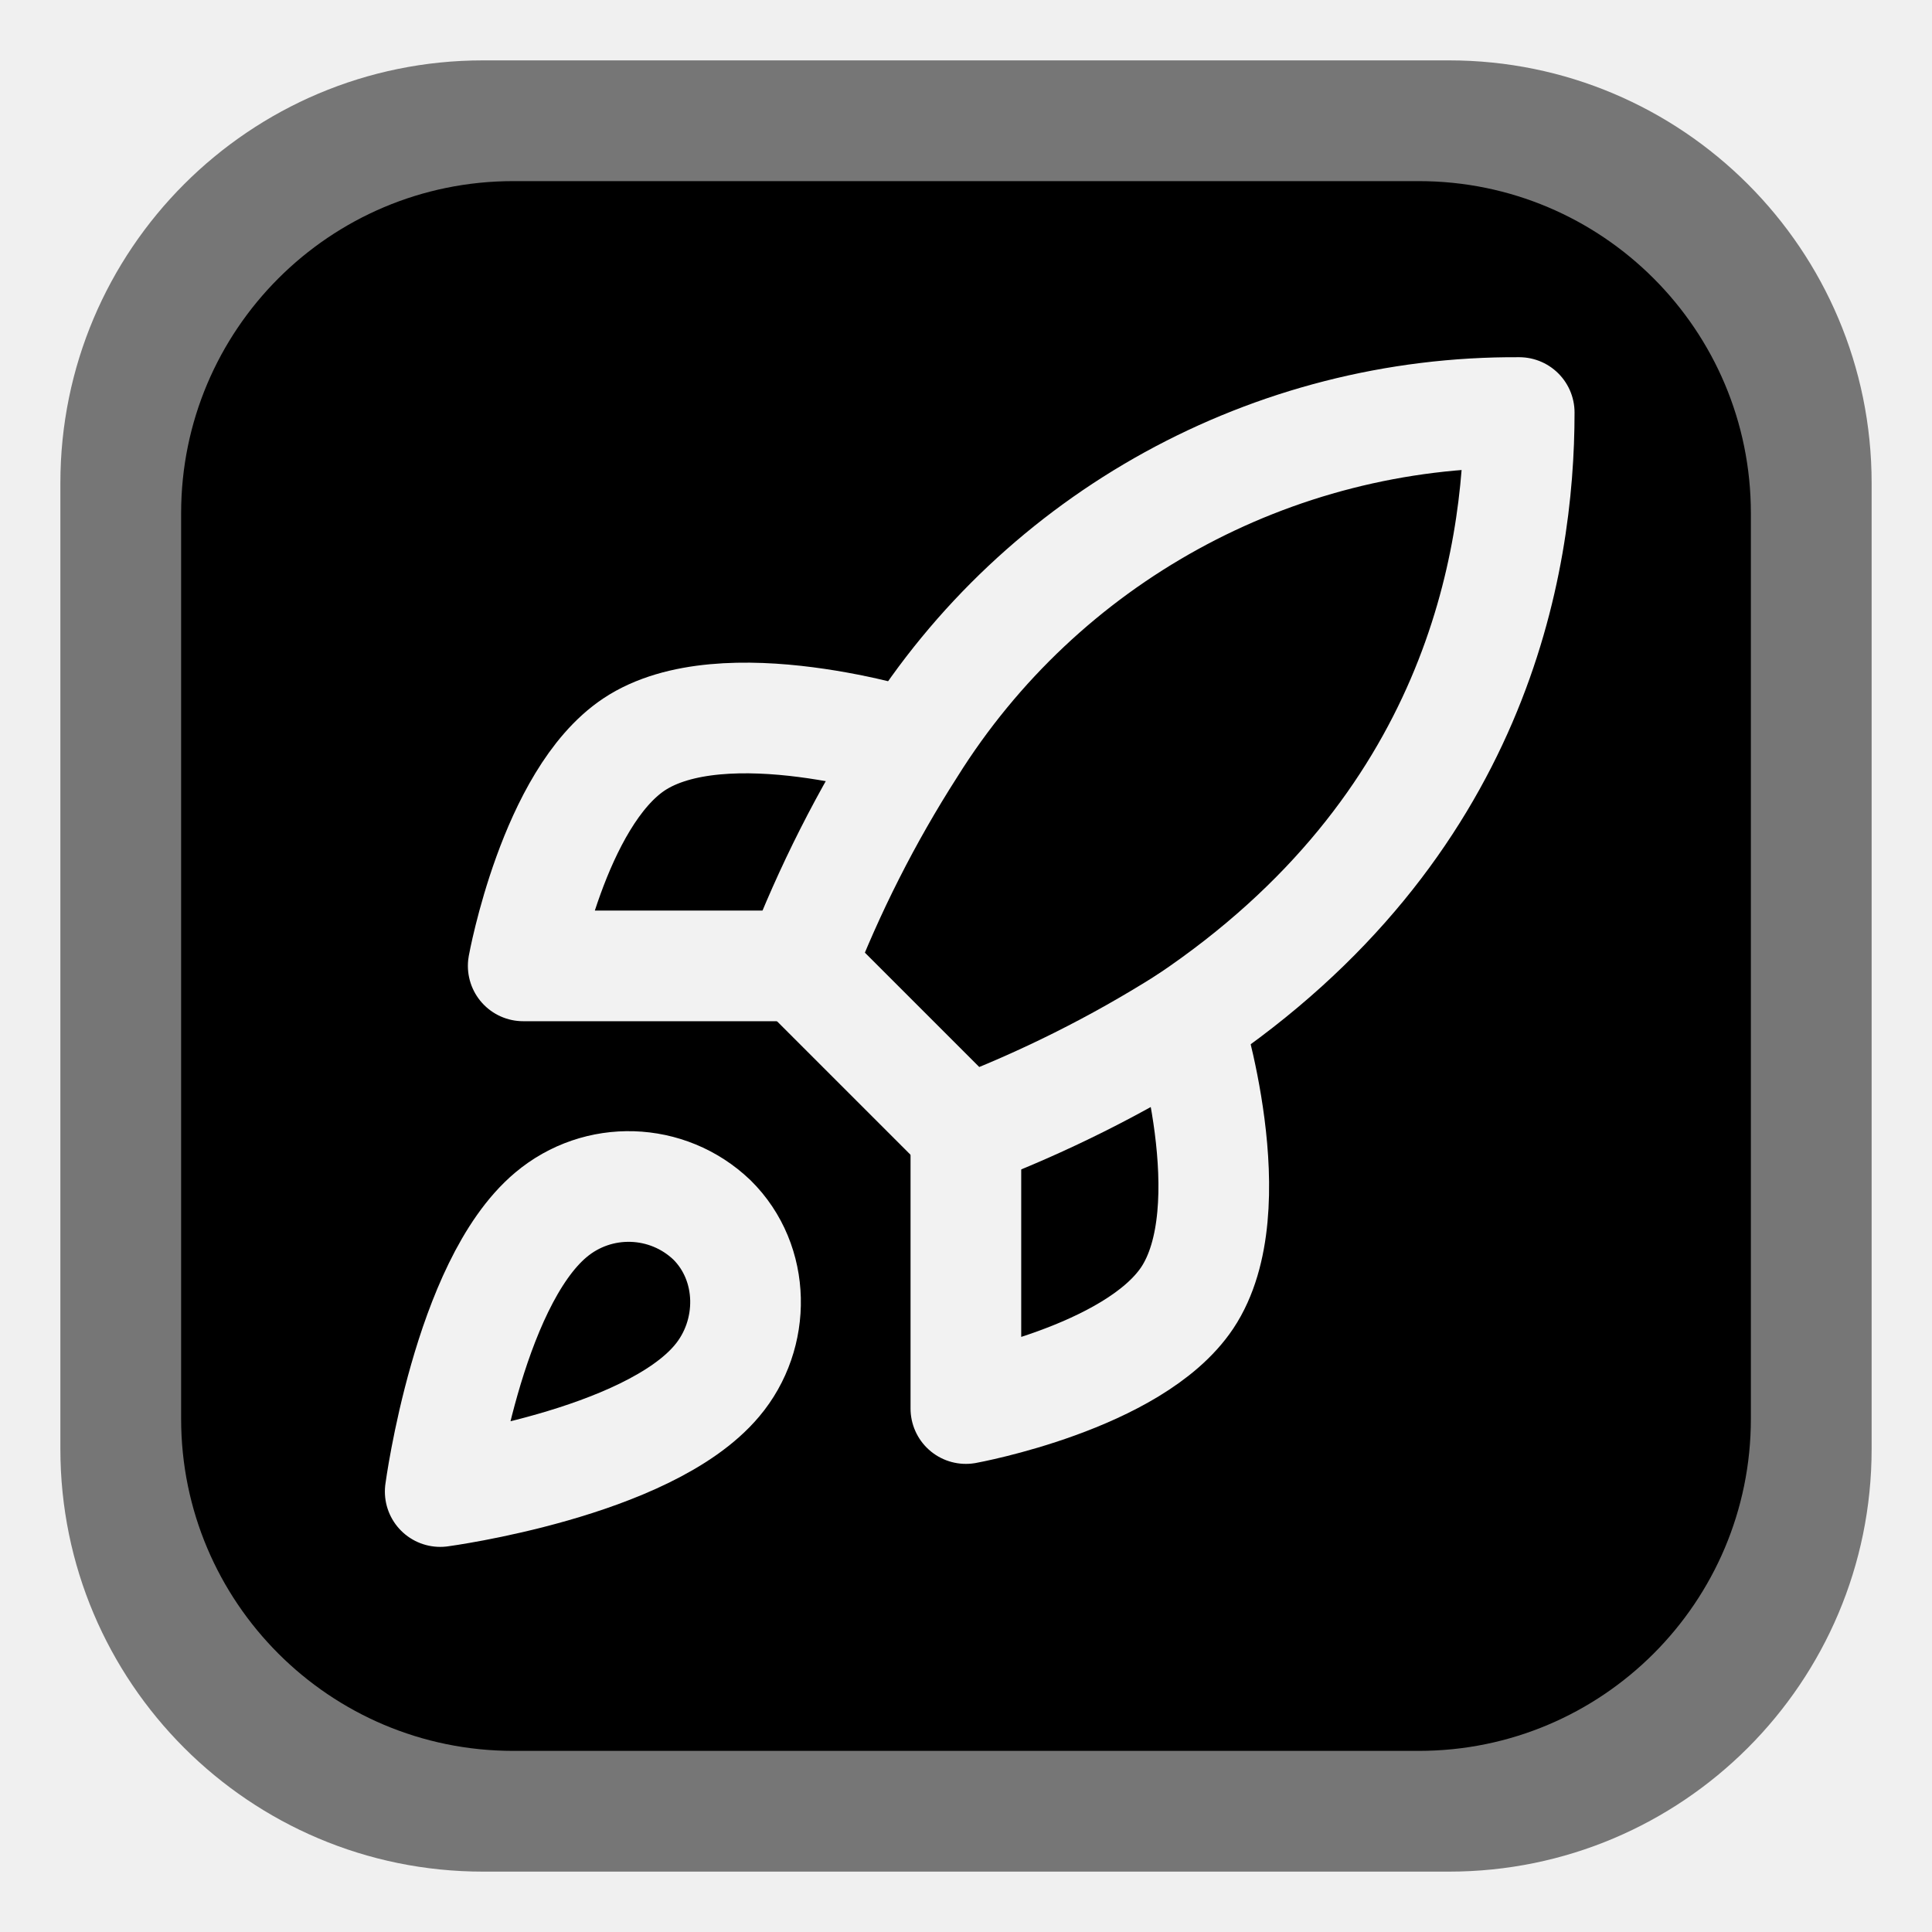
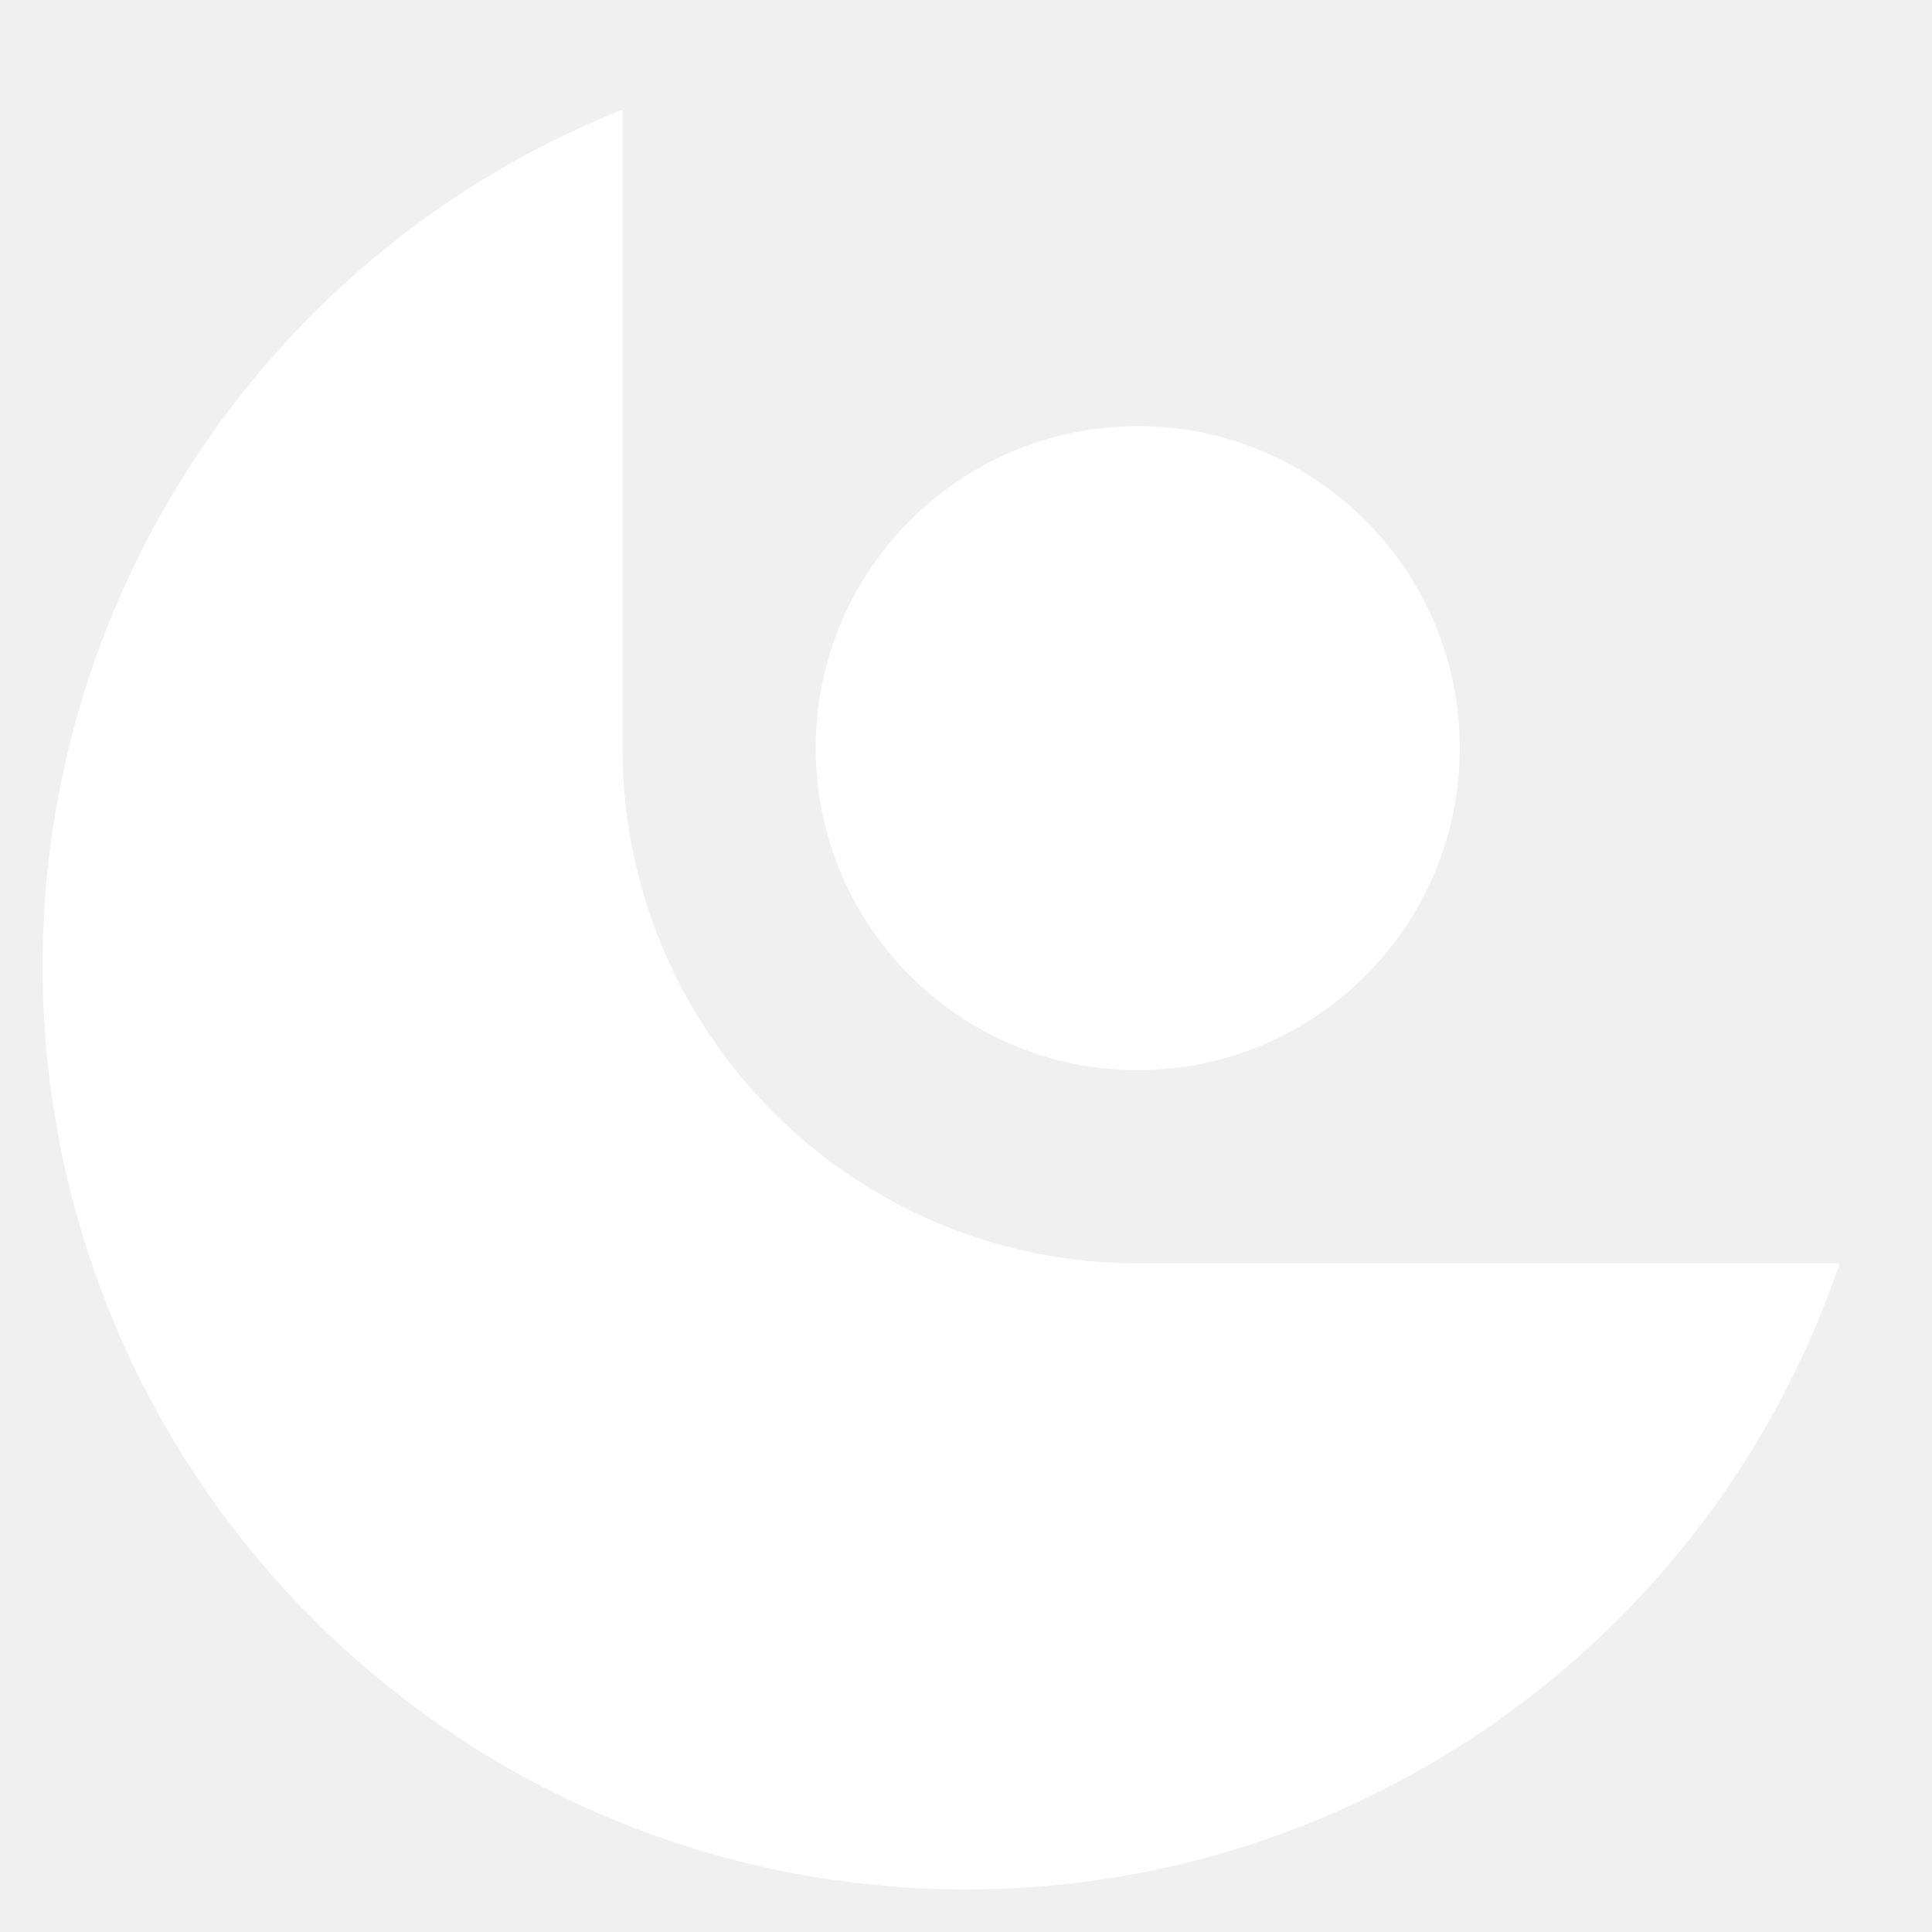
- <svg xmlns="http://www.w3.org/2000/svg" viewBox="0 0 64 64">
-   <rect x="2" y="2" width="60" height="60" rx="14" fill="#767676" />
-   <rect x="6" y="6" width="52" height="52" rx="11" fill="#000000" />
-   <g transform="translate(10,10) scale(1.833)" fill="none" stroke="#f2f2f2" stroke-width="2" stroke-linecap="round" stroke-linejoin="round">
-     <path d="M4.5 16.5c-1.5 1.26-2 5-2 5s3.74-.5 5-2c.71-.84.7-2.13-.09-2.91a2.18 2.18 0 0 0-2.91-.09z" />
-     <path d="m12 15-3-3a22 22 0 0 1 2-3.95A12.88 12.88 0 0 1 22 2c0 2.72-.78 7.5-6 11a22.35 22.35 0 0 1-4 2z" />
-     <path d="M9 12H4s.55-3.03 2-4c1.62-1.08 5 0 5 0" />
-     <path d="M12 15v5s3.03-.55 4-2c1.08-1.62 0-5 0-5" />
-   </g>
+ <svg xmlns="http://www.w3.org/2000/svg" viewBox="30 30 180 180" fill="none">
+   <path d="M88 40.2V99.7A48 48 0 0 0 136.0 147.7H201.4A86 86 0 1 1 88 40.2Z" fill="#ffffff" />
+   <circle cx="136.0" cy="99.7" r="30" fill="#ffffff" />
</svg>
